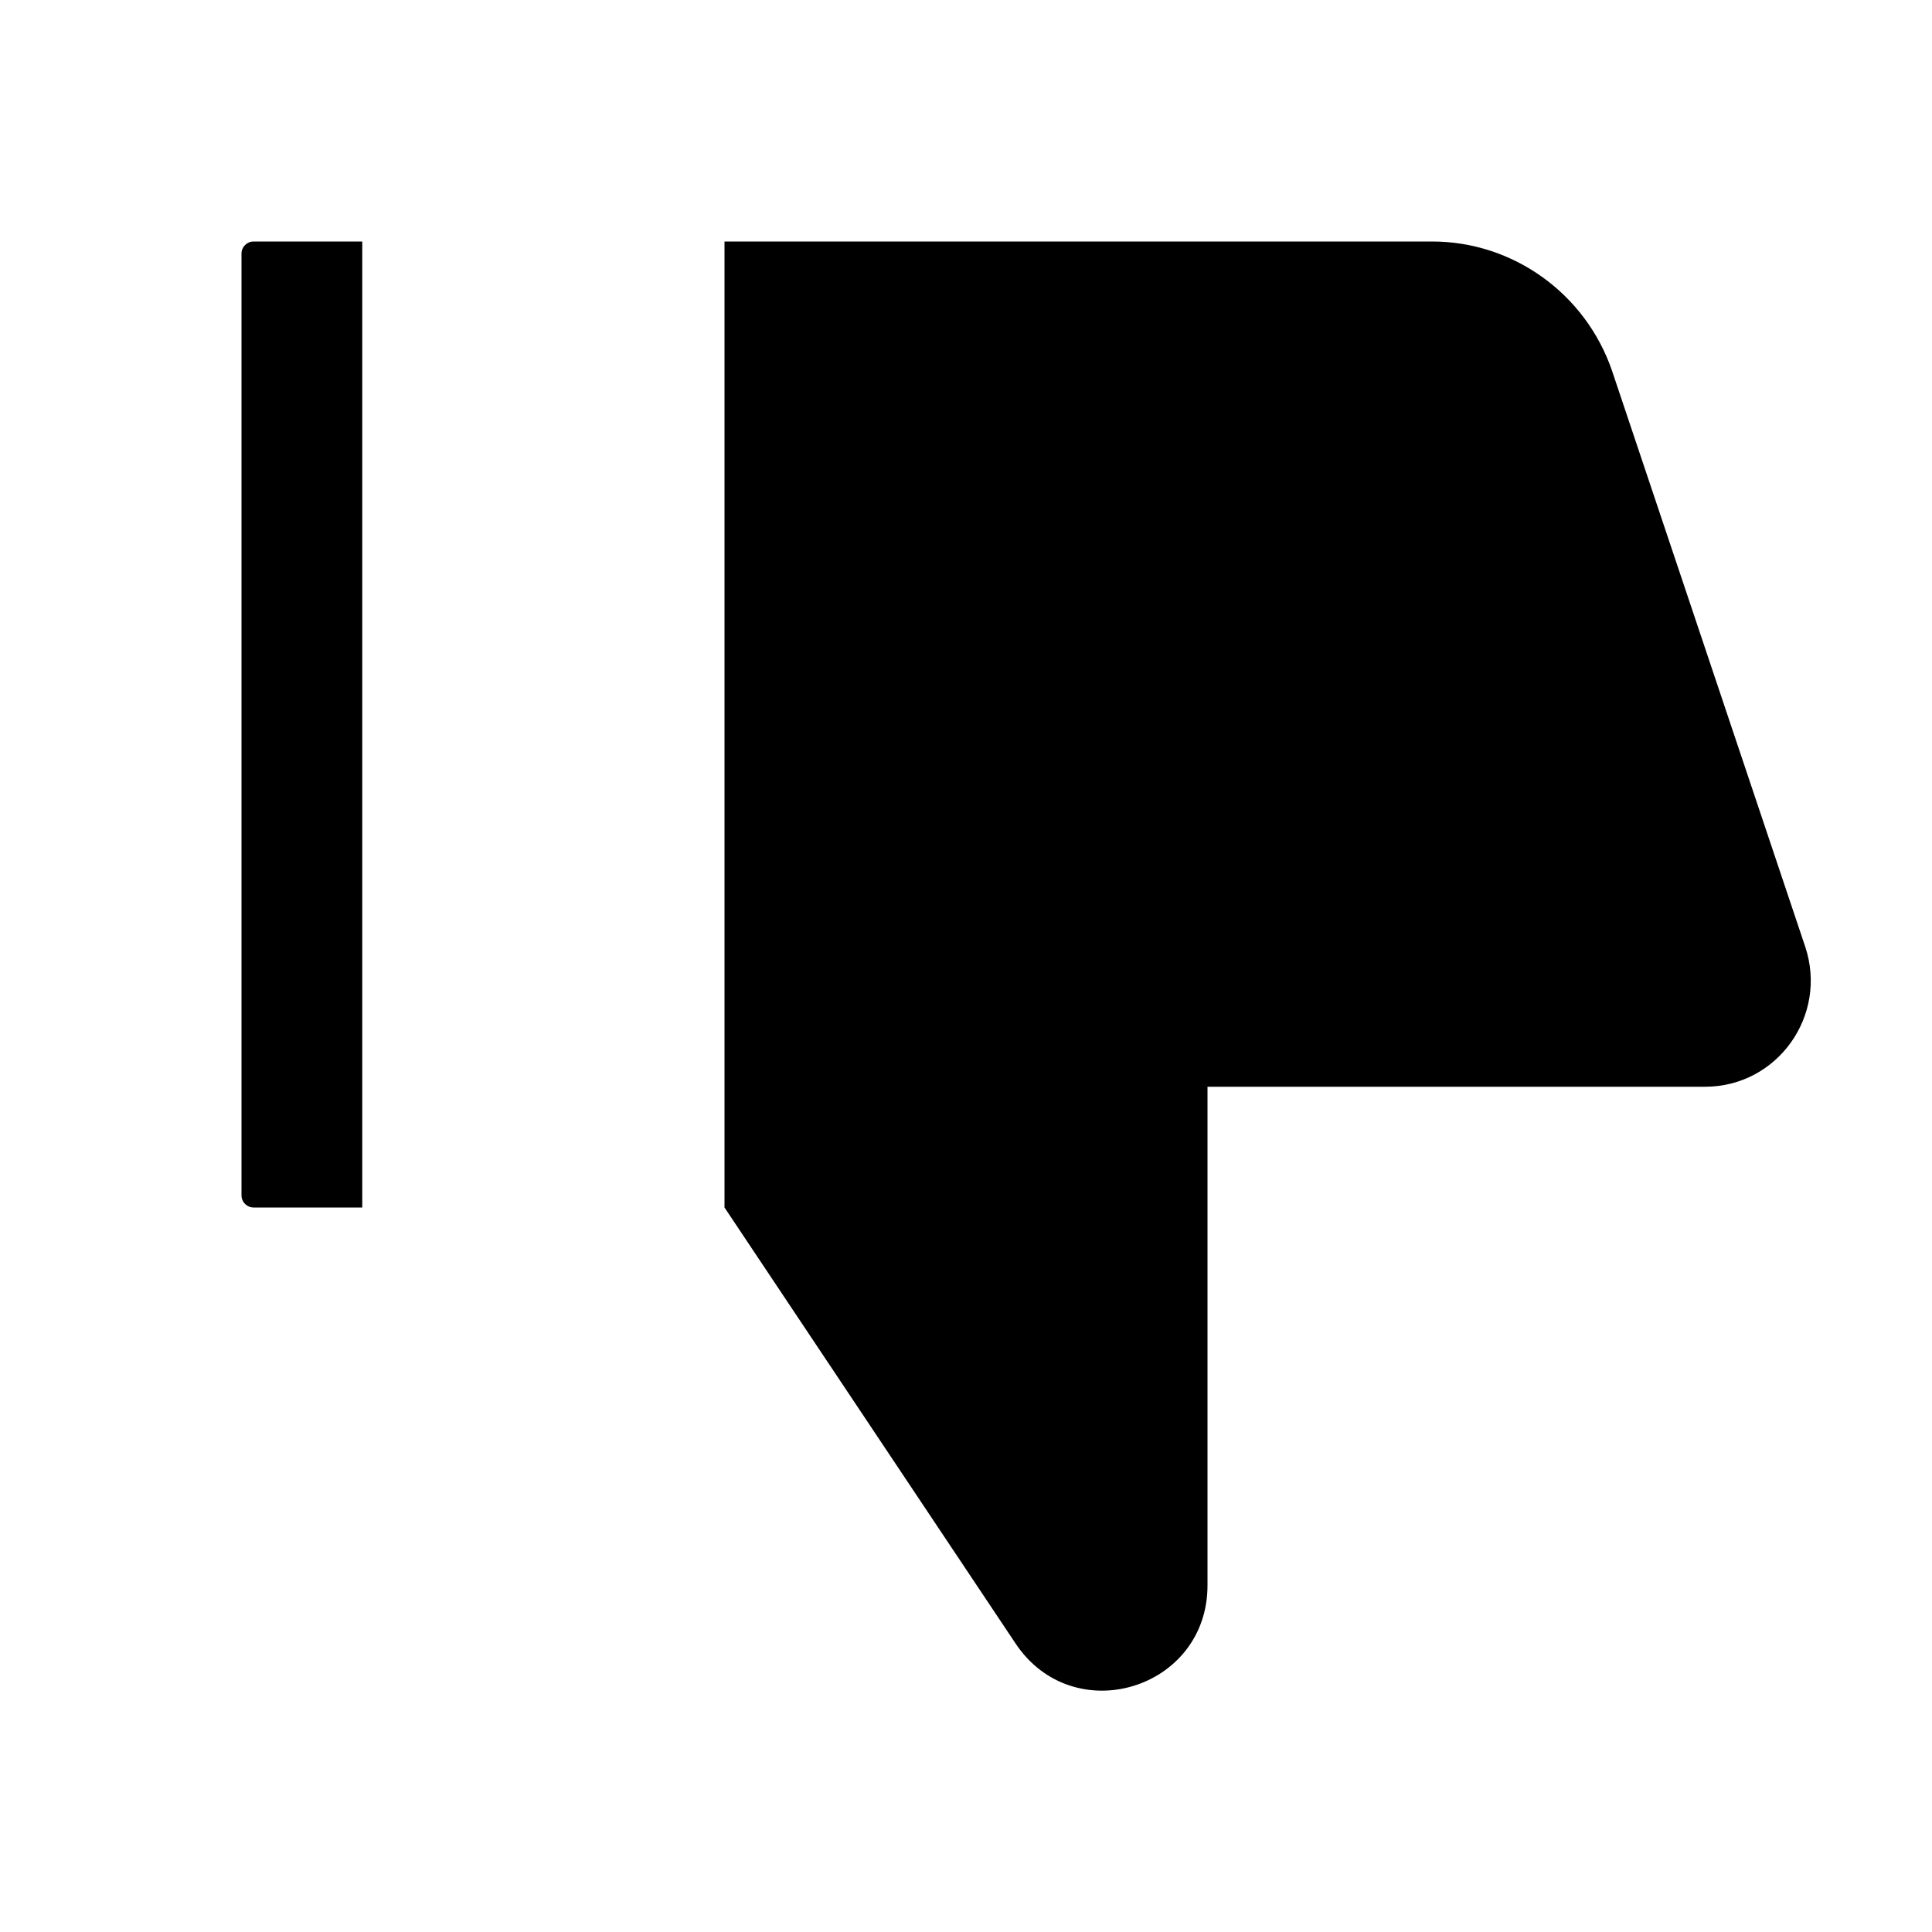
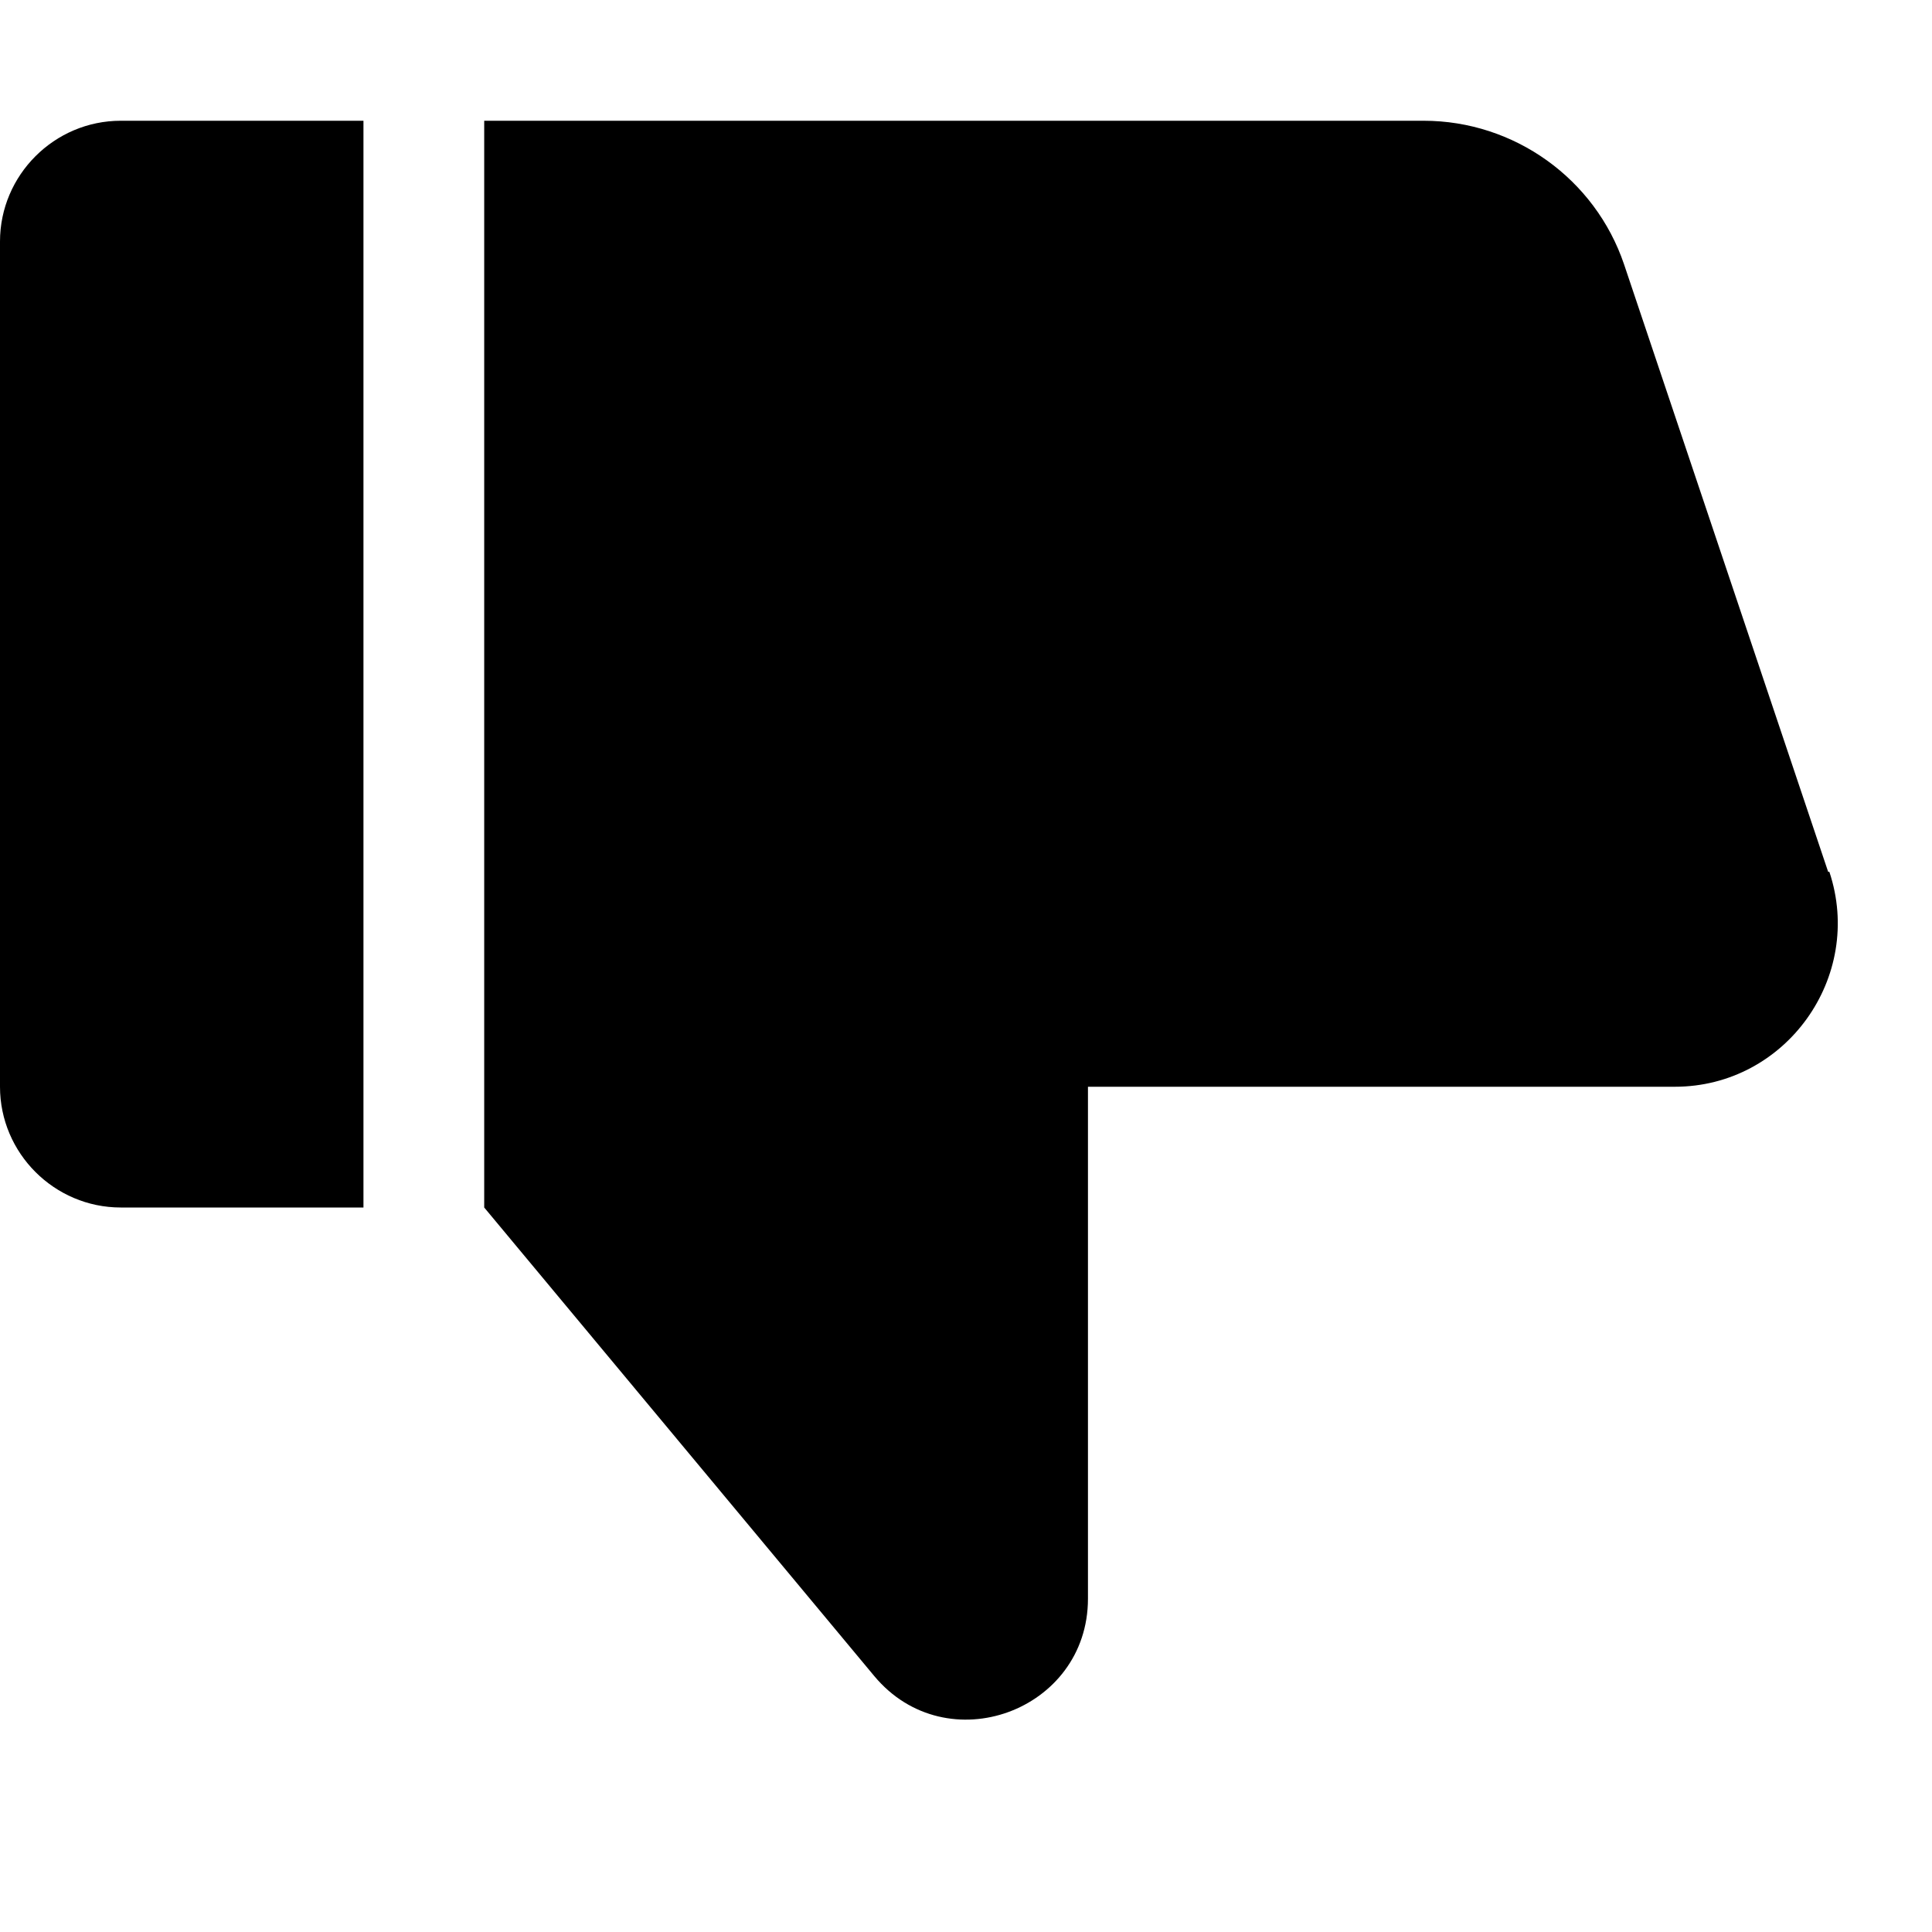
<svg xmlns="http://www.w3.org/2000/svg" viewBox="0 0 16 16">
-   <path d="M10 13.13V9H14.12C14.72 9 15.14 8.41 14.95 7.84L13.35 3.07C13.13 2.43 12.53 2 11.86 2H6V10L8.41 13.61C8.89 14.33 10 13.99 10 13.13Z" class="stroke-linejoin-round filled" />
-   <path d="M2.1 10C2.045 10 2 9.955 2 9.9V2.1C2 2.045 2.045 2 2.1 2H3V10H2.1Z" class="stroke-linejoin-round filled" />
+   <path class="filled no-stroke" d="M1 1H3.01V10H1C0.45 10 0 9.55 0 9V2C0 1.45 0.45 1 1 1ZM15.14 7.22L13.45 2.19C13.21 1.48 12.54 1 11.79 1H4.01V10L7.24 13.88C7.84 14.6 9.01 14.17 9.01 13.24V9H13.87C14.79 9 15.44 8.09 15.15 7.22H15.14Z" />
</svg>
